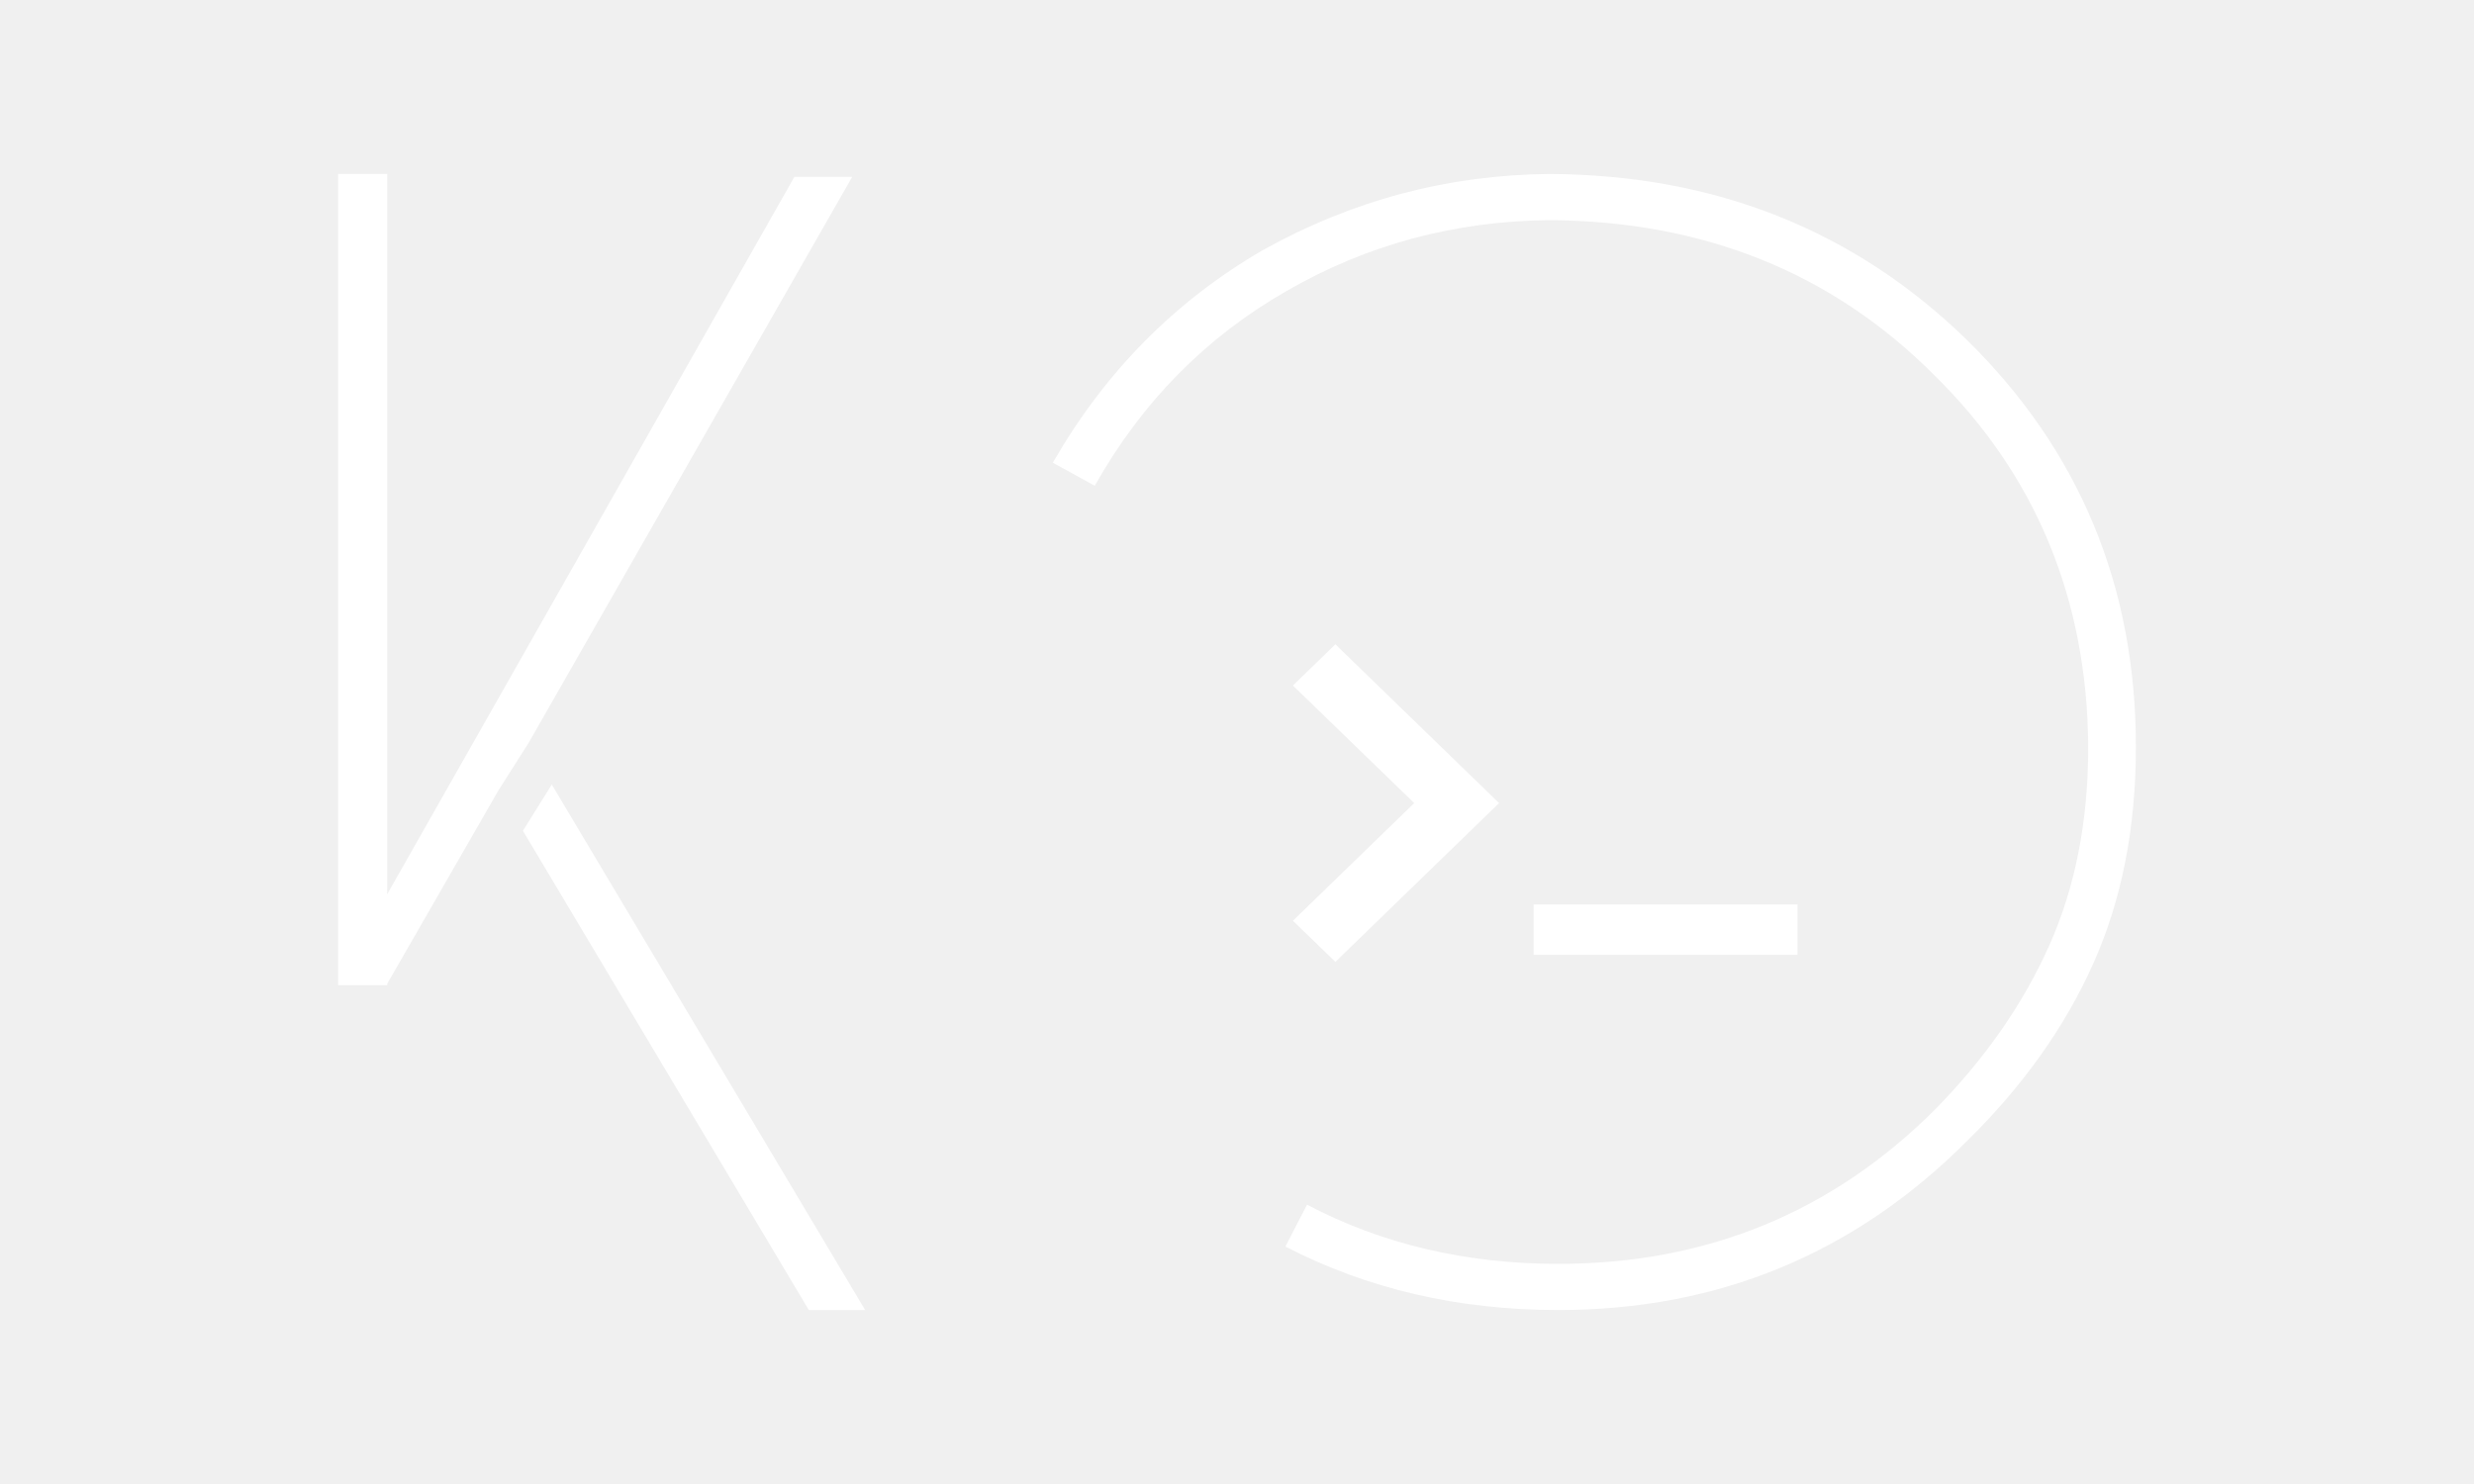
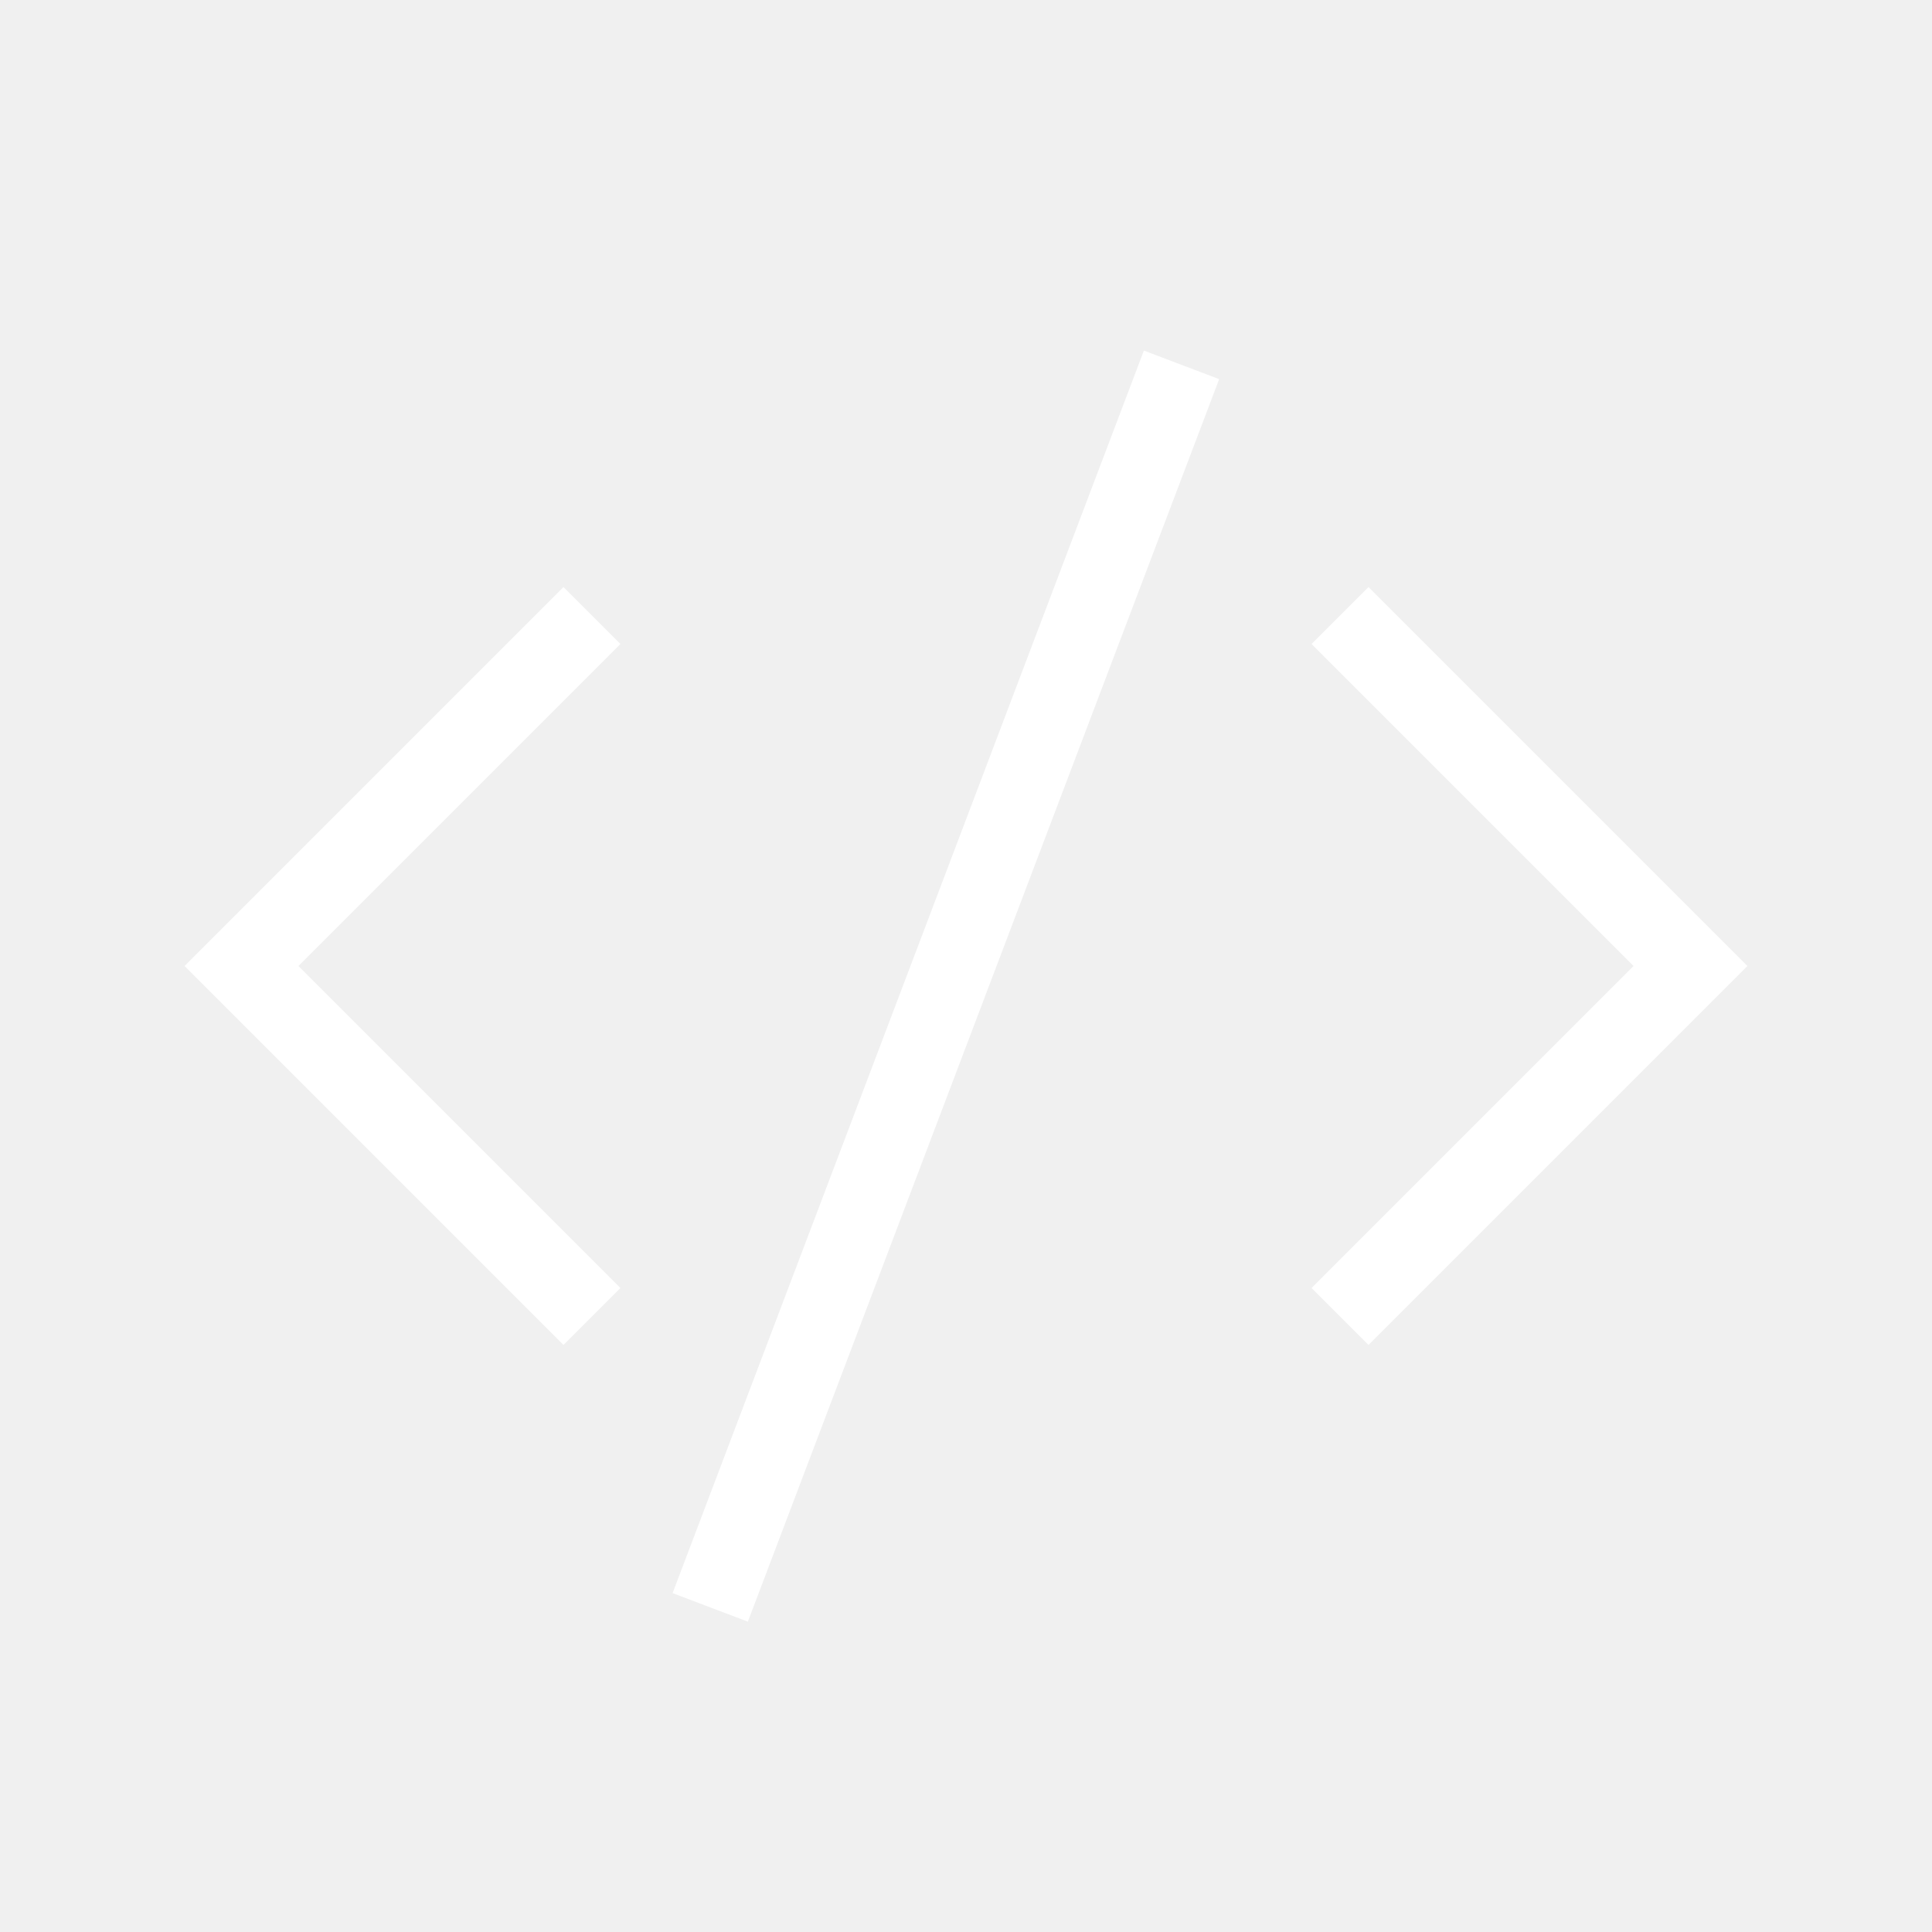
- <svg xmlns="http://www.w3.org/2000/svg" xmlns:xlink="http://www.w3.org/1999/xlink" id="ewc4uwmear9p1" viewBox="0 0 300 180" shape-rendering="geometricPrecision" text-rendering="geometricPrecision">
-   <defs>
-     <path id="ewc4uwmear9p2" d="M326.78,327.95L341.49,313.68L326.78,299.42L331.93,294.42L351.78,313.68L331.93,332.94L326.78,327.95Z" />
-     <path id="ewc4uwmear9p3" d="M387.97,325.97C387.97,325.97,387.97,325.97,387.97,325.97C387.97,329.64,387.97,331.68,387.97,332.08C387.97,332.08,387.97,332.08,387.97,332.08C368.77,332.08,358.1,332.08,355.97,332.08C355.97,332.08,355.97,332.08,355.97,332.08C355.97,328.42,355.97,326.38,355.97,325.97C355.97,325.97,355.97,325.97,355.97,325.97C375.17,325.97,385.83,325.97,387.97,325.97Z" />
-     <path id="ewc4uwmear9p4" d="M233.41,317.04L268.08,375.17L274.91,375.17L236.91,311.43L233.41,317.04ZM234.11,306.36L273.34,237.72L266.33,237.72L216.95,324.74L216.95,237.37L211,237.37L211,335.77L216.95,335.77L216.95,335.6L230.44,312.14L234.11,306.36ZM408.51,354.68C415.28,348.03,420.39,340.85,423.83,333.15C427.28,325.44,429,316.69,429,306.88C429,287.39,422.17,270.93,408.51,257.5C394.86,244.2,377.99,237.48,357.91,237.37C345.54,237.48,333.92,240.58,323.06,246.65C312.44,252.83,303.98,261.41,297.67,272.39C298.18,272.67,302.24,274.91,302.75,275.19C308.47,265.03,316.24,257.15,326.04,251.55C335.73,245.95,346.35,243.09,357.91,242.97C376.59,243.09,392.11,249.33,404.49,261.71C416.86,273.85,423.1,288.9,423.22,306.88C423.22,315.87,421.65,323.9,418.49,330.96C415.34,338.02,410.73,344.65,404.66,350.83C392.17,363.32,376.94,369.57,358.96,369.57C347.75,369.57,337.6,367.18,328.49,362.39C328.23,362.9,326.13,366.96,325.87,367.47C335.79,372.6,346.82,375.17,358.96,375.17C378.34,375.17,394.86,368.34,408.51,354.68Z" />
-   </defs>
-   <g id="ewc4uwmear9p5">
-     <g id="ewc4uwmear9p6">
-       <g id="ewc4uwmear9p7">
-         <use id="ewc4uwmear9p8" width="25" height="38.52" xlink:href="#ewc4uwmear9p2" transform="matrix(1 0 0 1 -170 -216.27)" fill="rgb(255,255,255)" stroke="none" stroke-width="1" />
-         <g id="ewc4uwmear9p9">
-           <use id="ewc4uwmear9p10" width="25" height="38.52" xlink:href="#ewc4uwmear9p2" transform="matrix(1 0 0 1 -170 -216.27)" fill="rgb(255,255,255)" fill-opacity="0" stroke="rgb(0,0,0)" stroke-width="1" stroke-opacity="0" />
-         </g>
-       </g>
-       <g id="ewc4uwmear9p11">
-         <use id="ewc4uwmear9p12" width="32" height="6.11" xlink:href="#ewc4uwmear9p3" transform="matrix(1 0 0 1 -170 -216.27)" fill="rgb(255,255,255)" stroke="none" stroke-width="1" />
-       </g>
-       <g id="ewc4uwmear9p13">
-         <use id="ewc4uwmear9p14" width="218" height="137.8" xlink:href="#ewc4uwmear9p4" transform="matrix(1 0 0 1 -170 -216.27)" fill="rgb(255,255,255)" stroke="none" stroke-width="1" />
-         <g id="ewc4uwmear9p15">
-           <use id="ewc4uwmear9p16" width="218" height="137.8" xlink:href="#ewc4uwmear9p4" transform="matrix(1 0 0 1 -170 -216.27)" fill="rgb(0,0,0)" fill-opacity="0" stroke="rgb(0,0,0)" stroke-width="1" stroke-opacity="0" />
-         </g>
-       </g>
-     </g>
-   </g>
+ <svg xmlns="http://www.w3.org/2000/svg" width="24px" height="24px" viewBox="0 0 24 24" fill="none" aria-labelledby="codeAltIconTitle" stroke="#fff" stroke-width="1" stroke-linecap="square" stroke-linejoin="miter" color="#fff">
+   <path d="M7 8L3 12L7 16" />
+   <path d="M17 16L21 12L17 8" />
+   <path d="M9 19.5L14.5 5" />
</svg>
